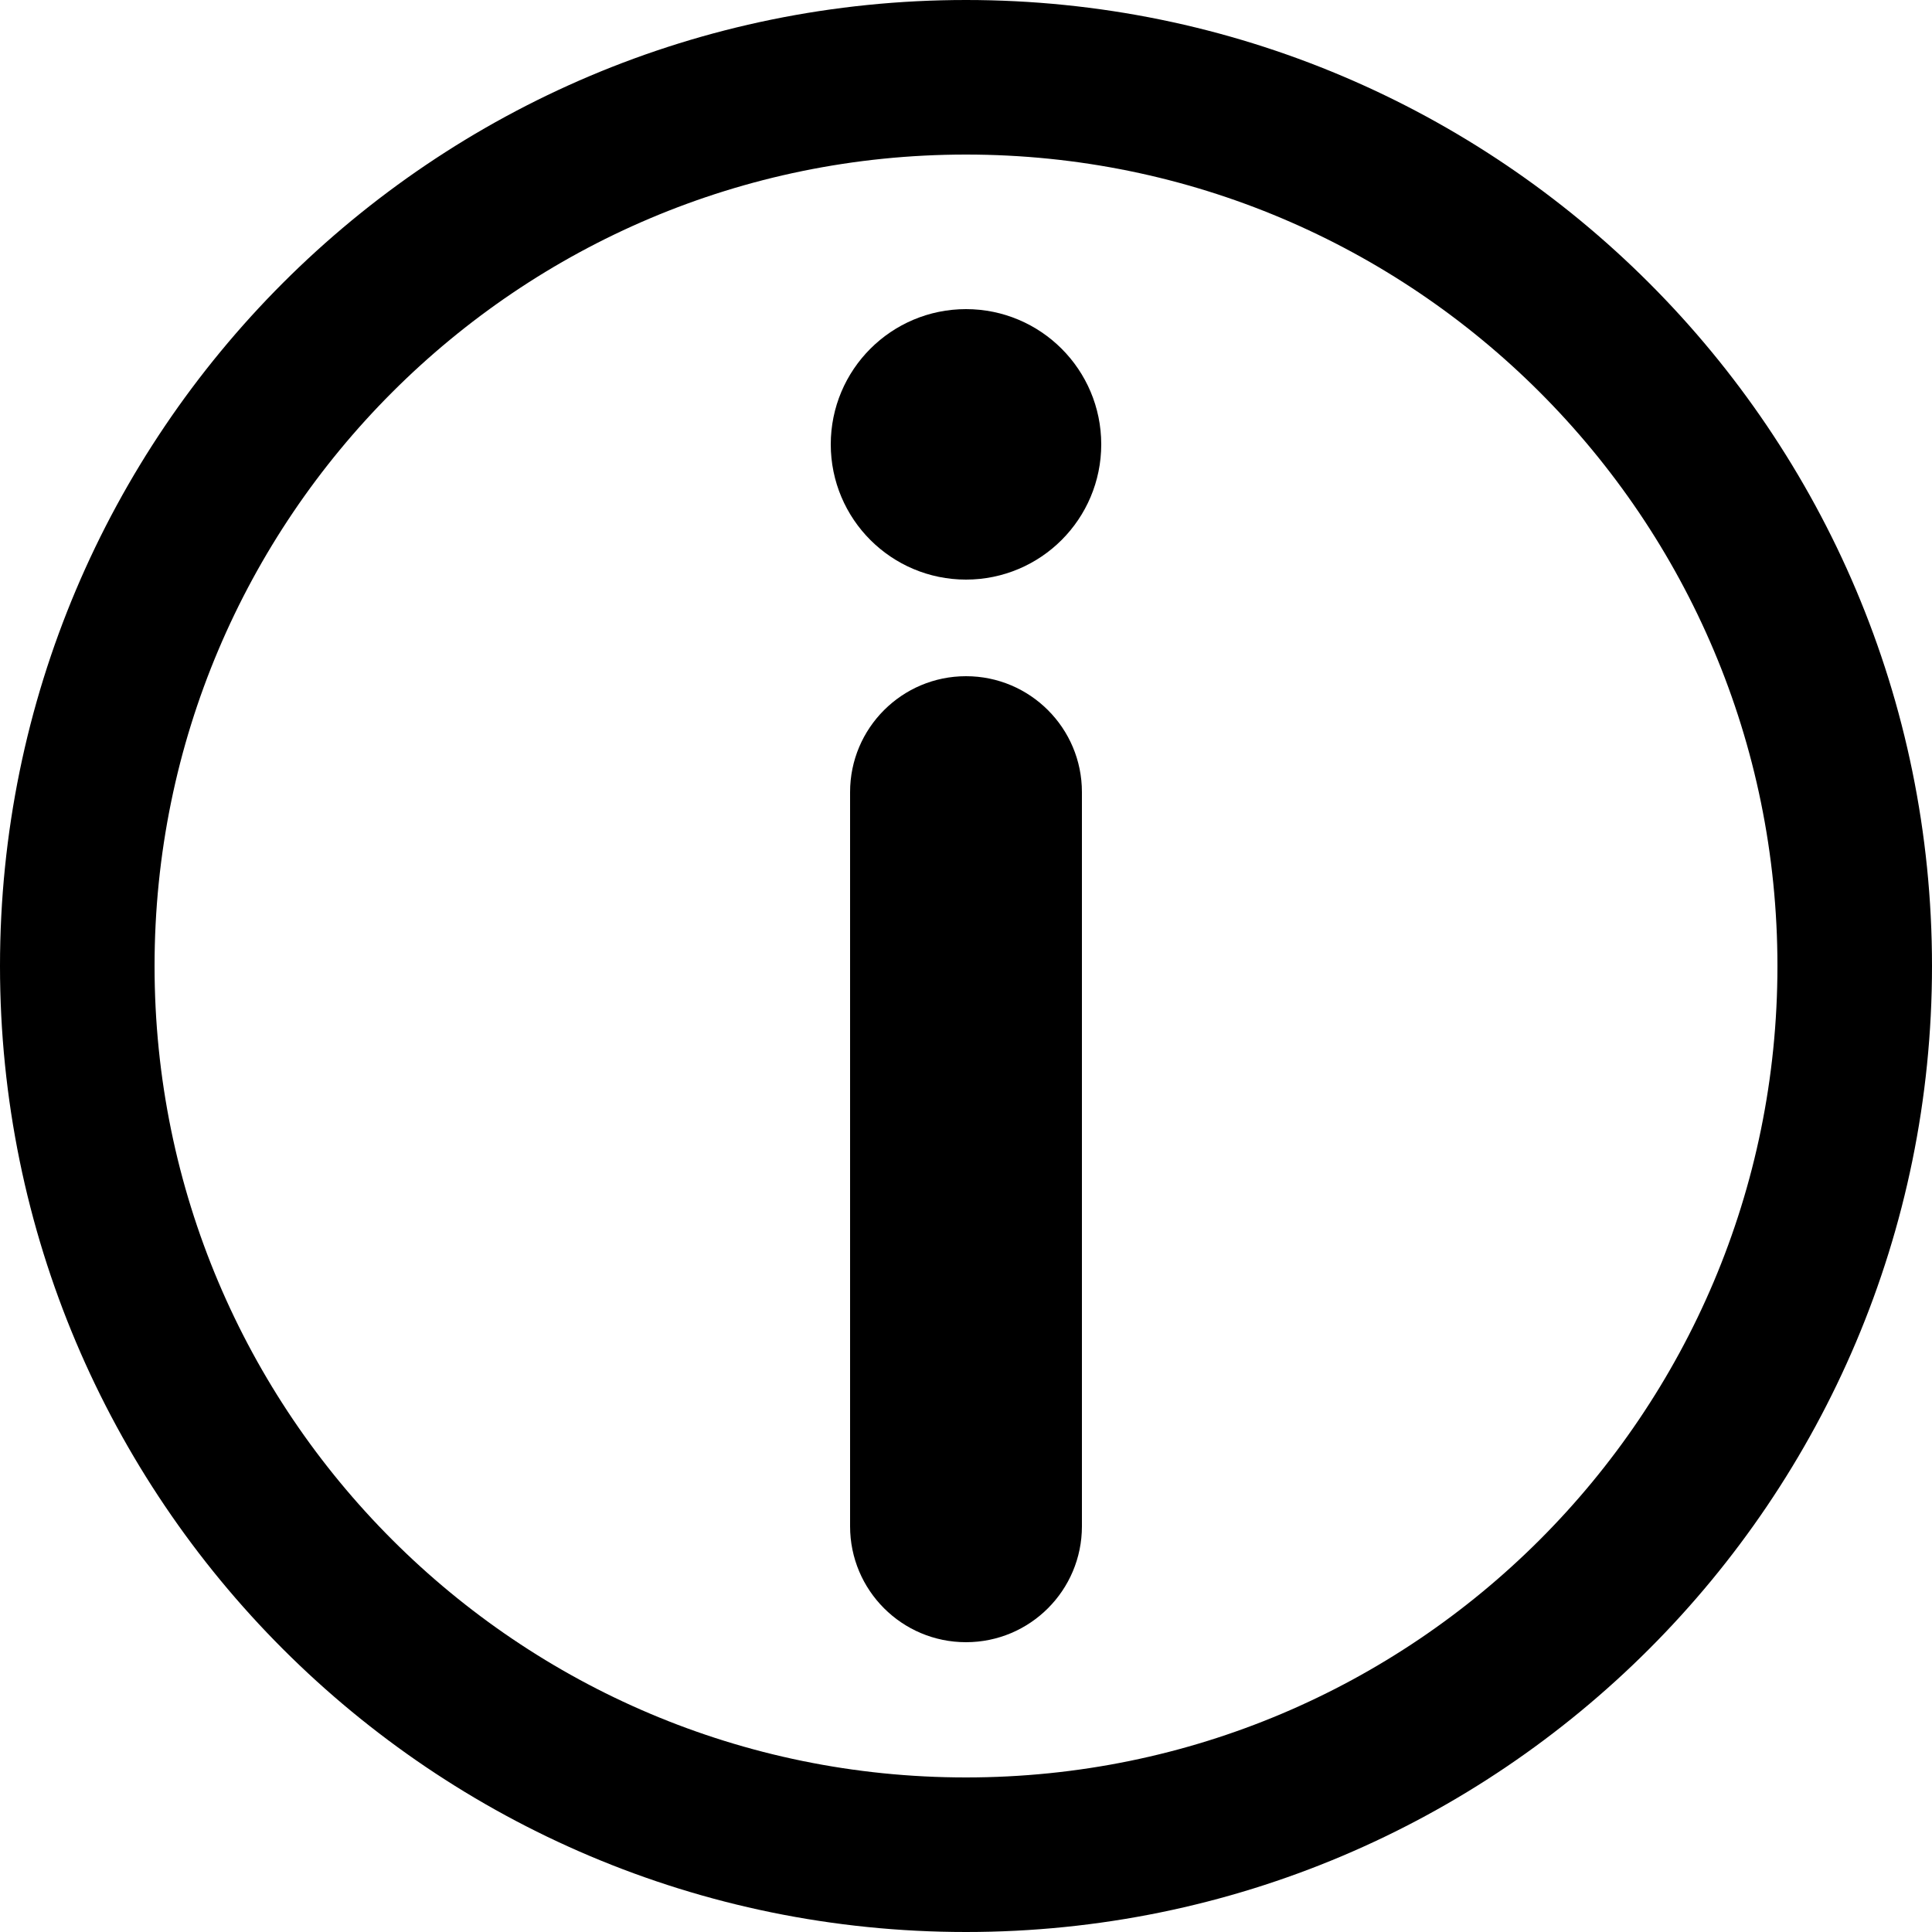
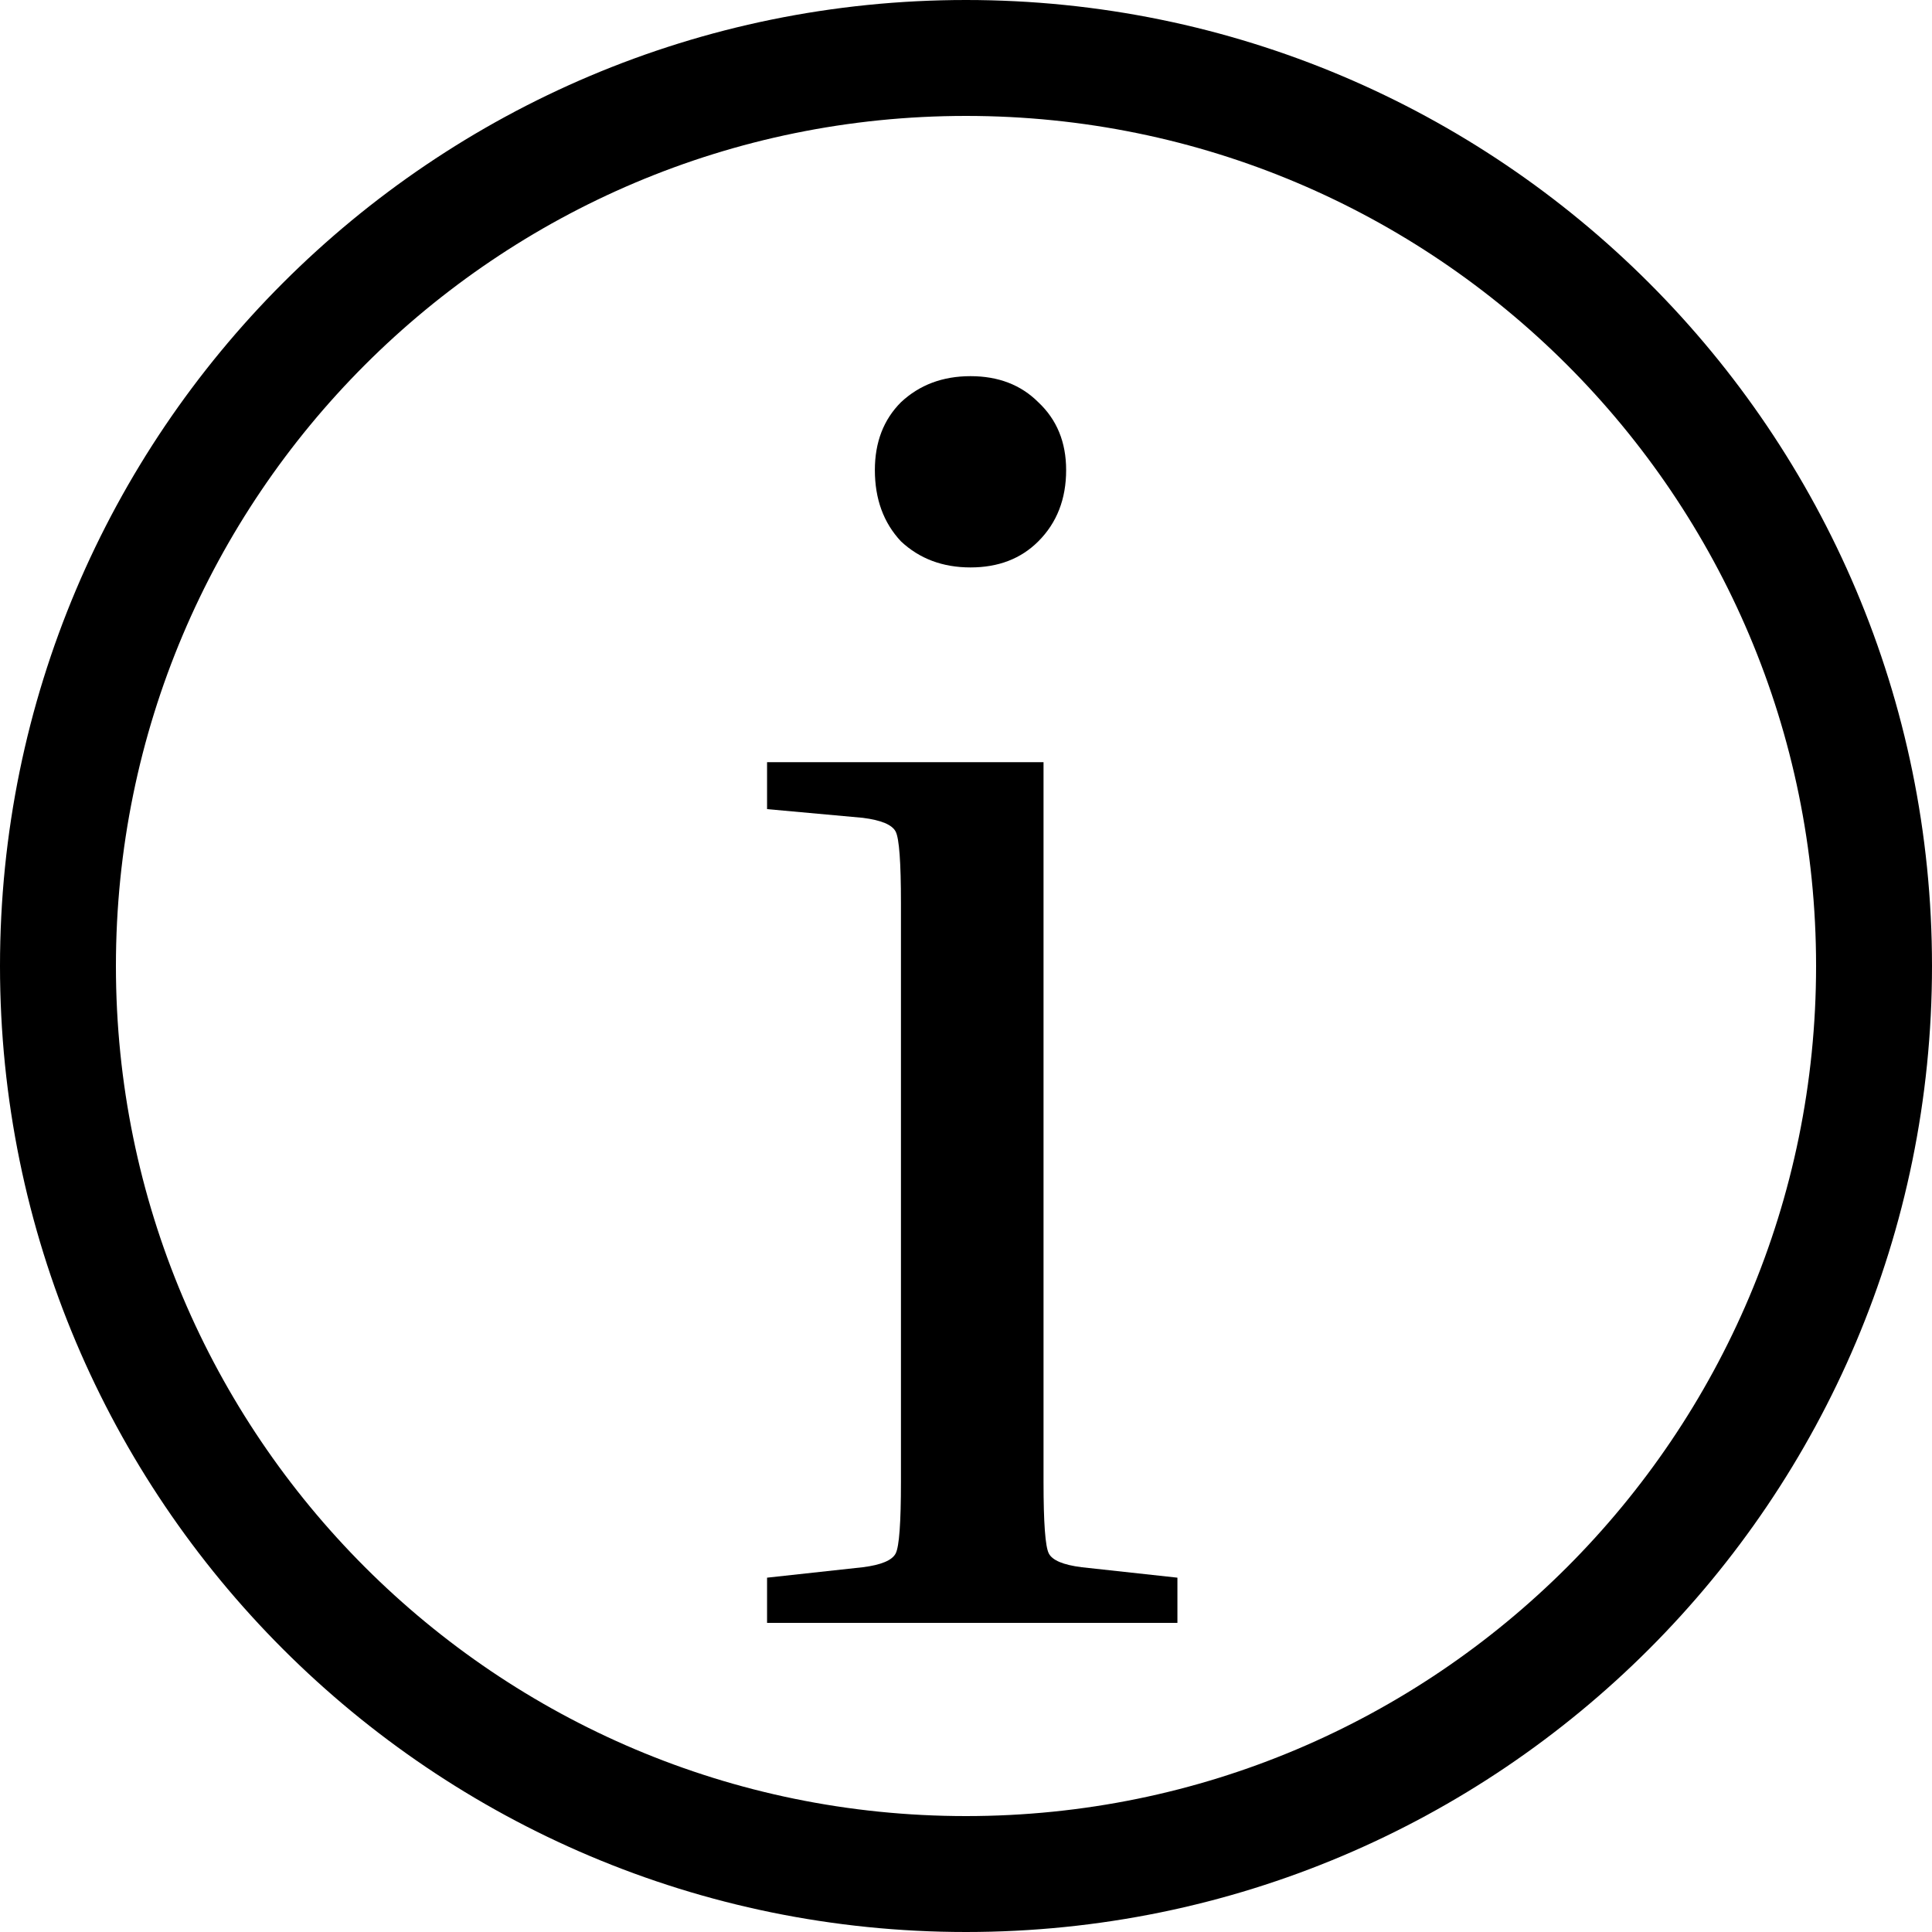
<svg xmlns="http://www.w3.org/2000/svg" width="100" height="100" viewBox="0 0 100 100" fill="none">
-   <circle cx="50" cy="23" r="4.5" fill="black" stroke="black" stroke-width="5" />
-   <circle cx="50" cy="50" r="46" stroke="black" stroke-width="8" />
-   <path d="M44 41C44 37.686 46.686 35 50 35V35C53.314 35 56 37.686 56 41V79C56 82.314 53.314 85 50 85V85C46.686 85 44 82.314 44 79V41Z" fill="black" />
+   <circle cx="50" cy="50" r="47" stroke="black" stroke-width="6" />
+   <path d="M50.233 29.37C48.793 29.37 47.593 28.92 46.633 28.02C45.733 27.06 45.283 25.83 45.283 24.33C45.283 22.89 45.733 21.72 46.633 20.82C47.593 19.92 48.793 19.47 50.233 19.47C51.673 19.47 52.843 19.92 53.743 20.82C54.703 21.72 55.183 22.89 55.183 24.33C55.183 25.83 54.703 27.06 53.743 28.02C52.843 28.92 51.673 29.37 50.233 29.37ZM39.703 41.88V39.45H54.013V76.71C54.013 78.81 54.103 80.04 54.283 80.4C54.463 80.76 55.033 81 55.993 81.12L60.943 81.66V84H39.703V81.66L44.653 81.12C45.613 81 46.183 80.76 46.363 80.4C46.543 80.04 46.633 78.81 46.633 76.71V46.74C46.633 44.64 46.543 43.41 46.363 43.05C46.183 42.69 45.613 42.45 44.653 42.33L39.703 41.88Z" fill="black" />
</svg>
